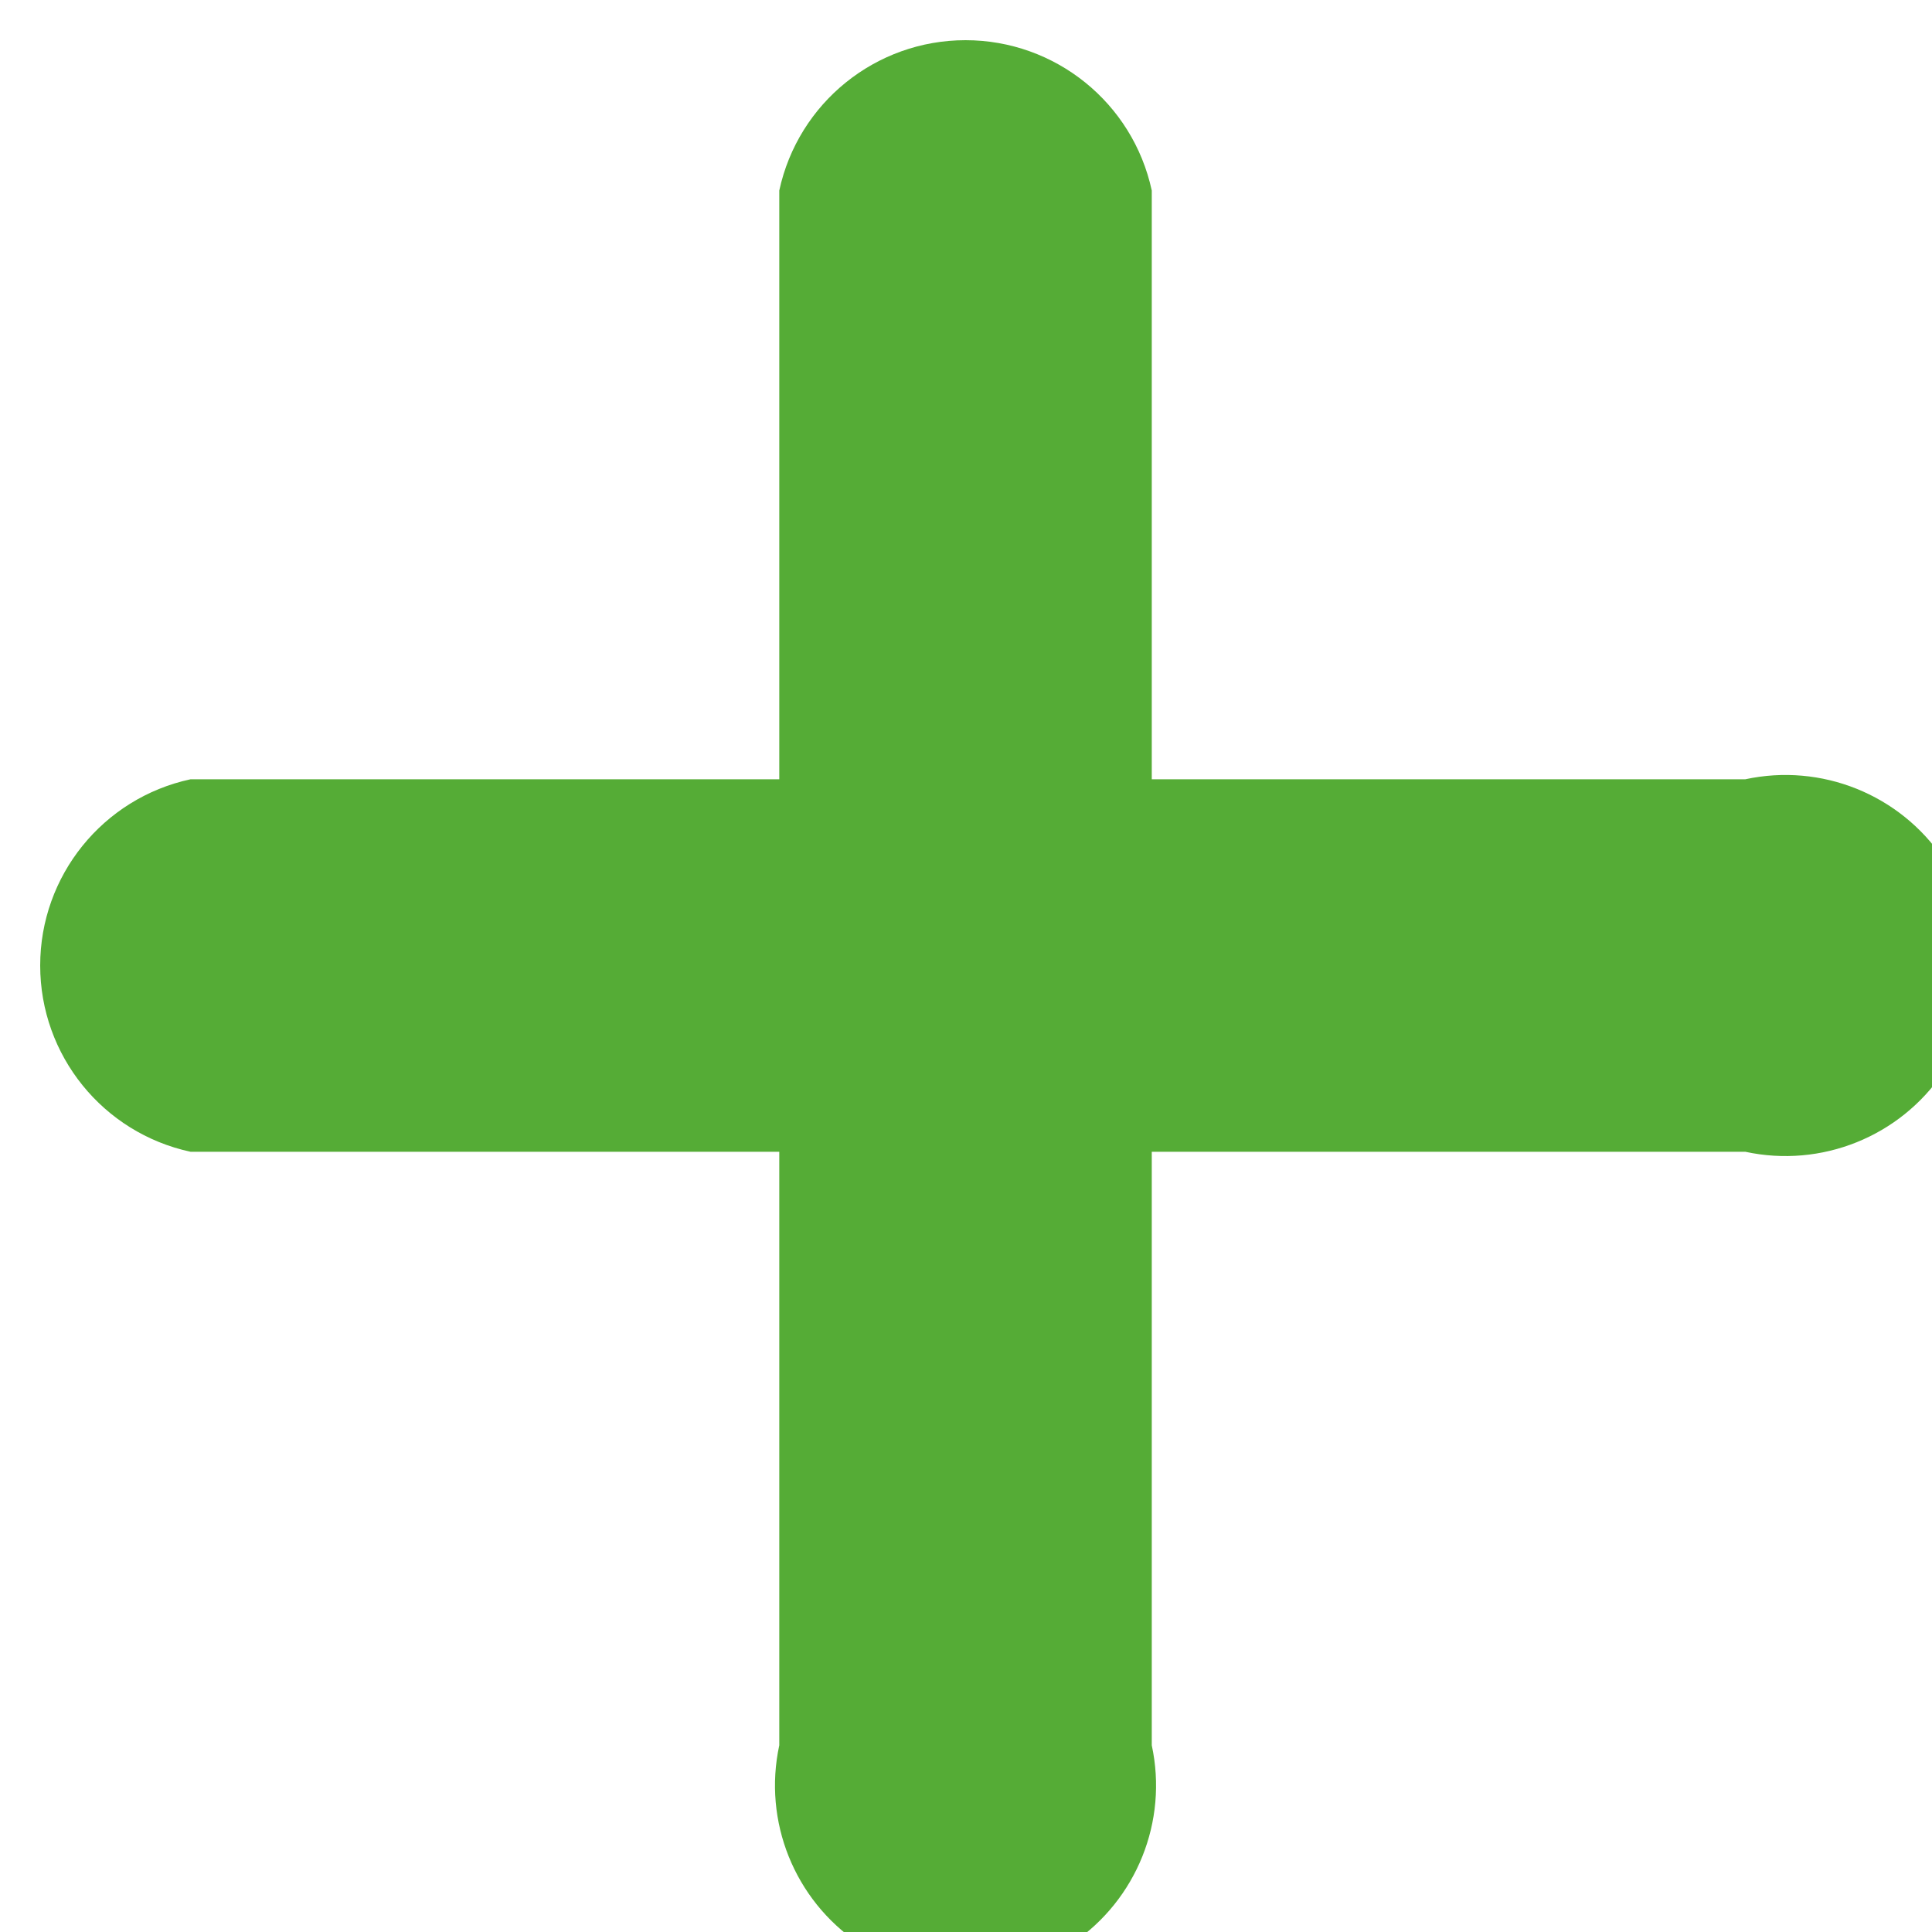
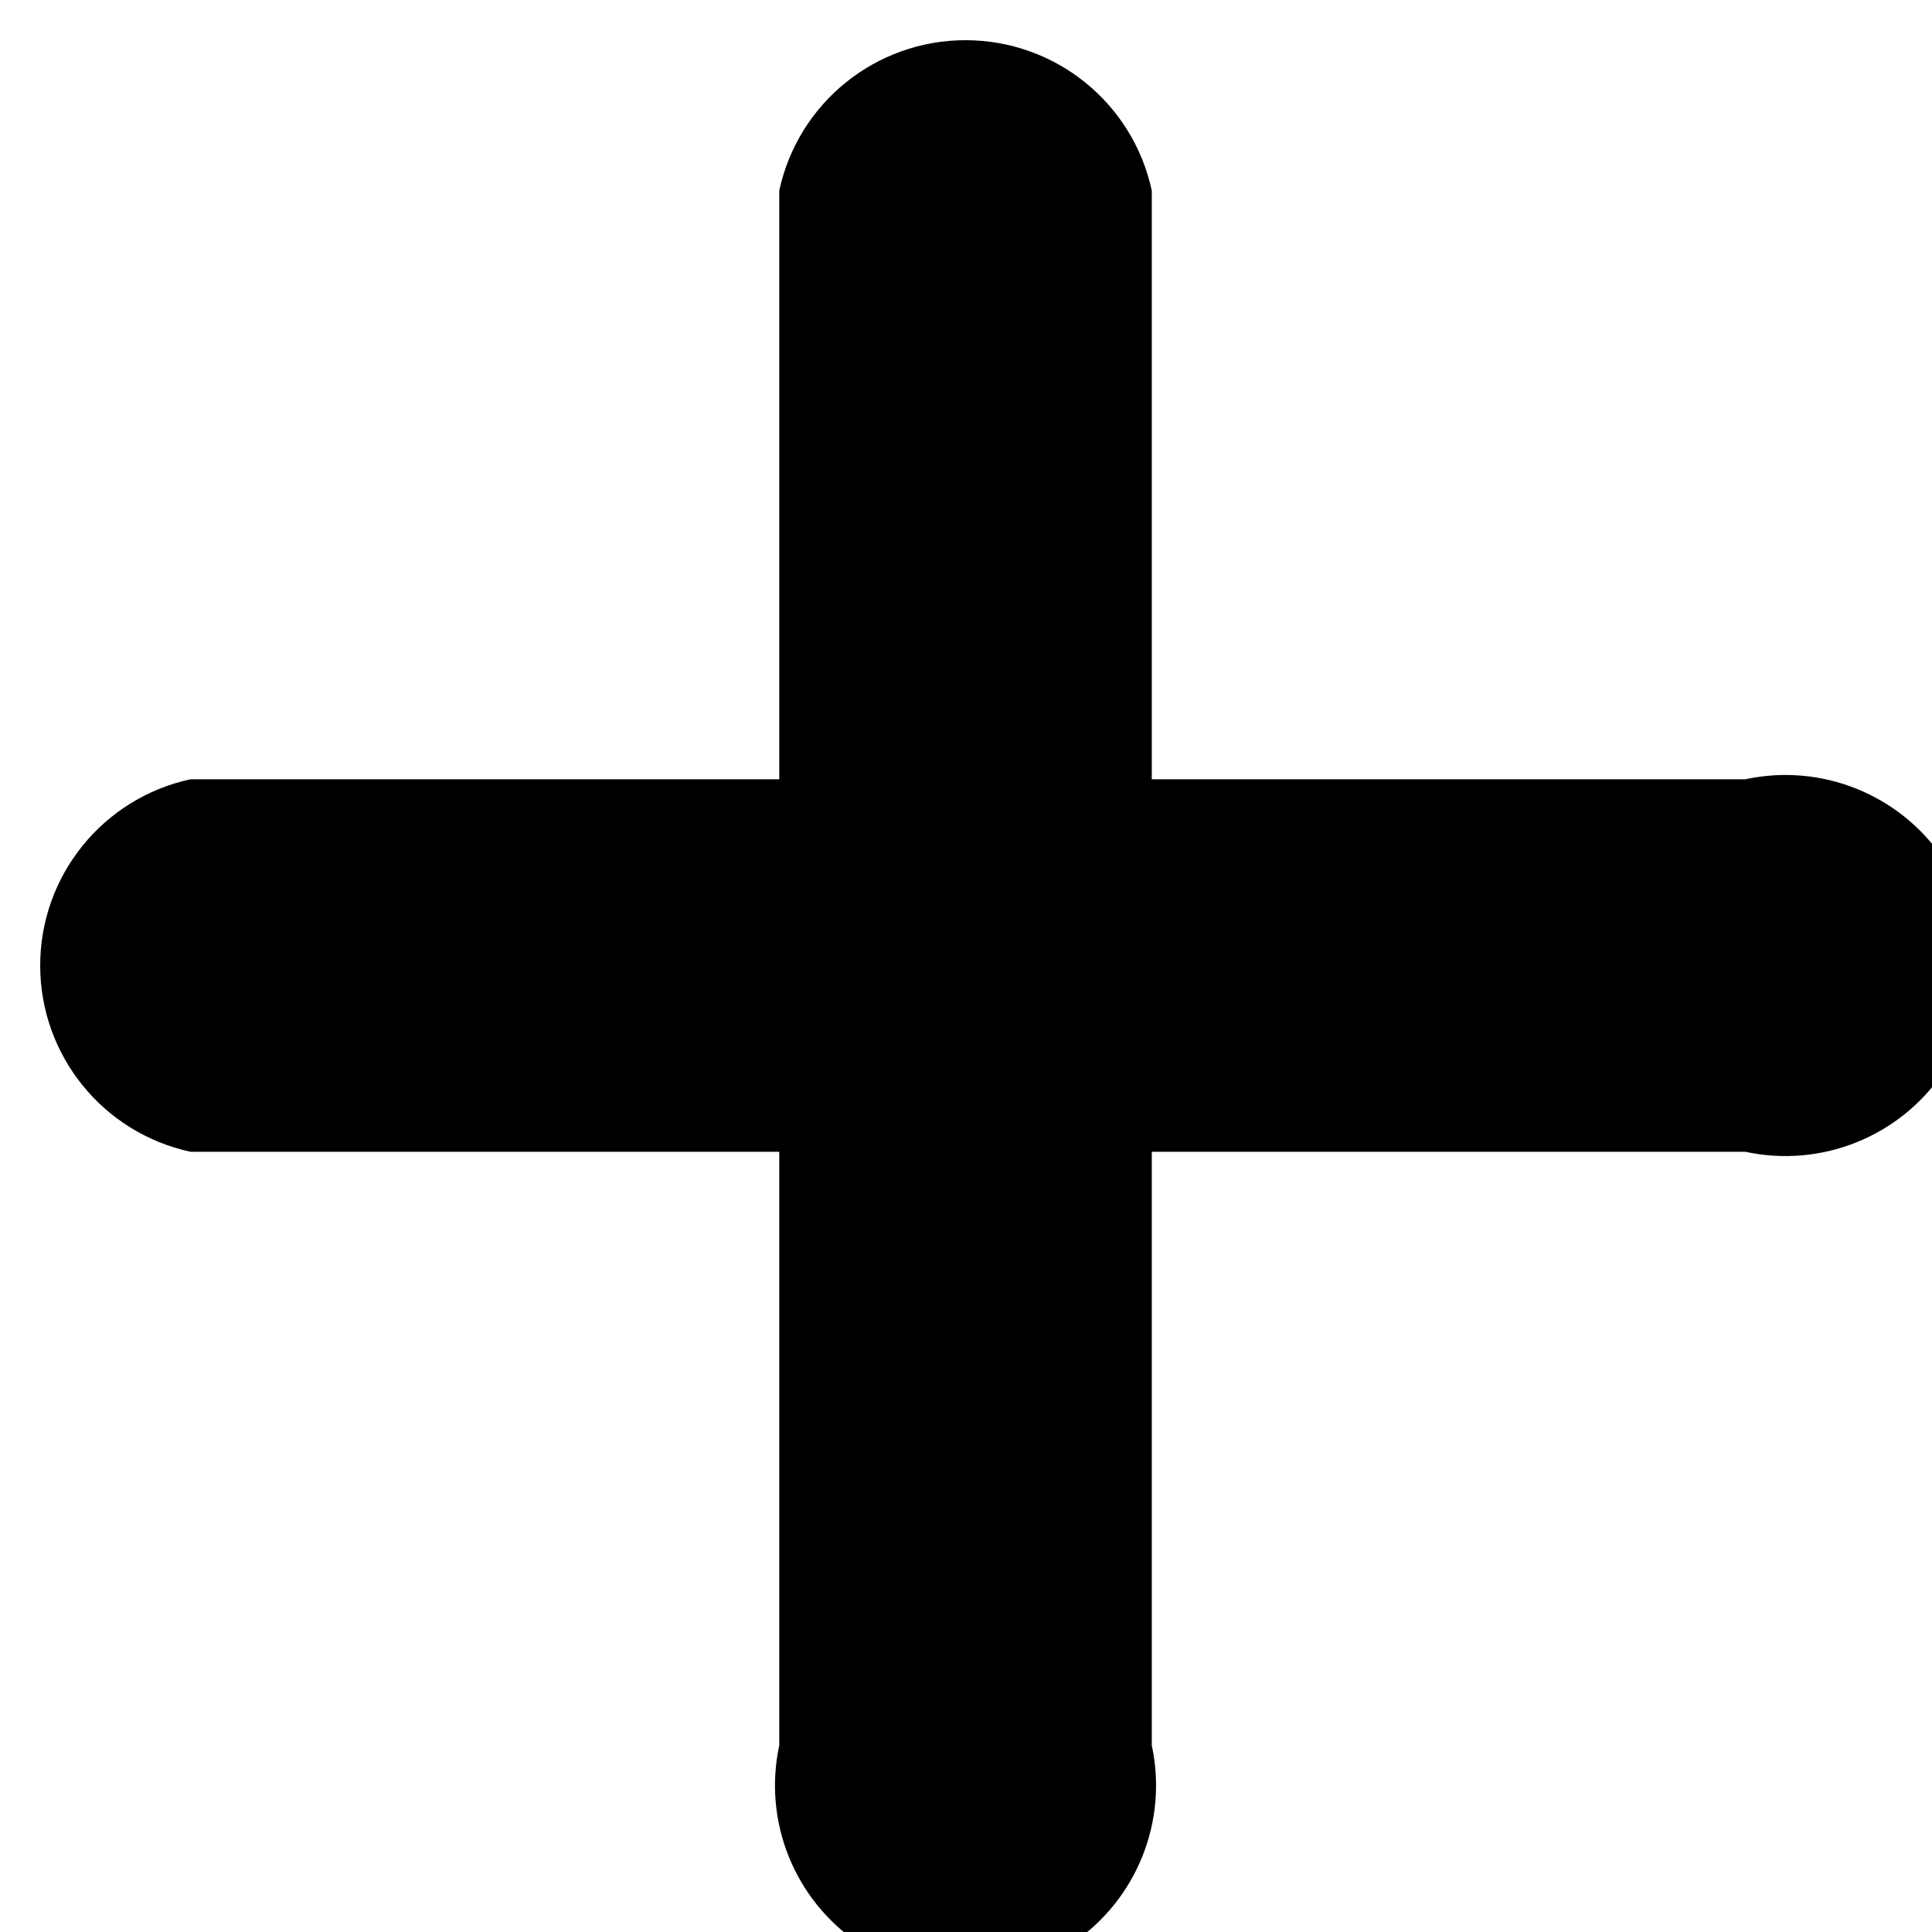
<svg xmlns="http://www.w3.org/2000/svg" viewBox="0 0 20.28 20.28">
  <g data-name="レイヤー 2">
-     <path d="M18.32 8.18h-6.23V2a2 2 0 00-3.91 0v6.18H2a2 2 0 000 3.91h6.18v6.23a2 2 0 103.91 0v-6.23h6.23a2 2 0 100-3.91z" fill="#55ac36" data-name="レイヤー 1" />
+     <path d="M18.32 8.18h-6.23V2a2 2 0 00-3.91 0v6.18H2a2 2 0 000 3.91h6.18v6.23a2 2 0 103.91 0v-6.23h6.23a2 2 0 100-3.91z" data-name="レイヤー 1" />
  </g>
</svg>
